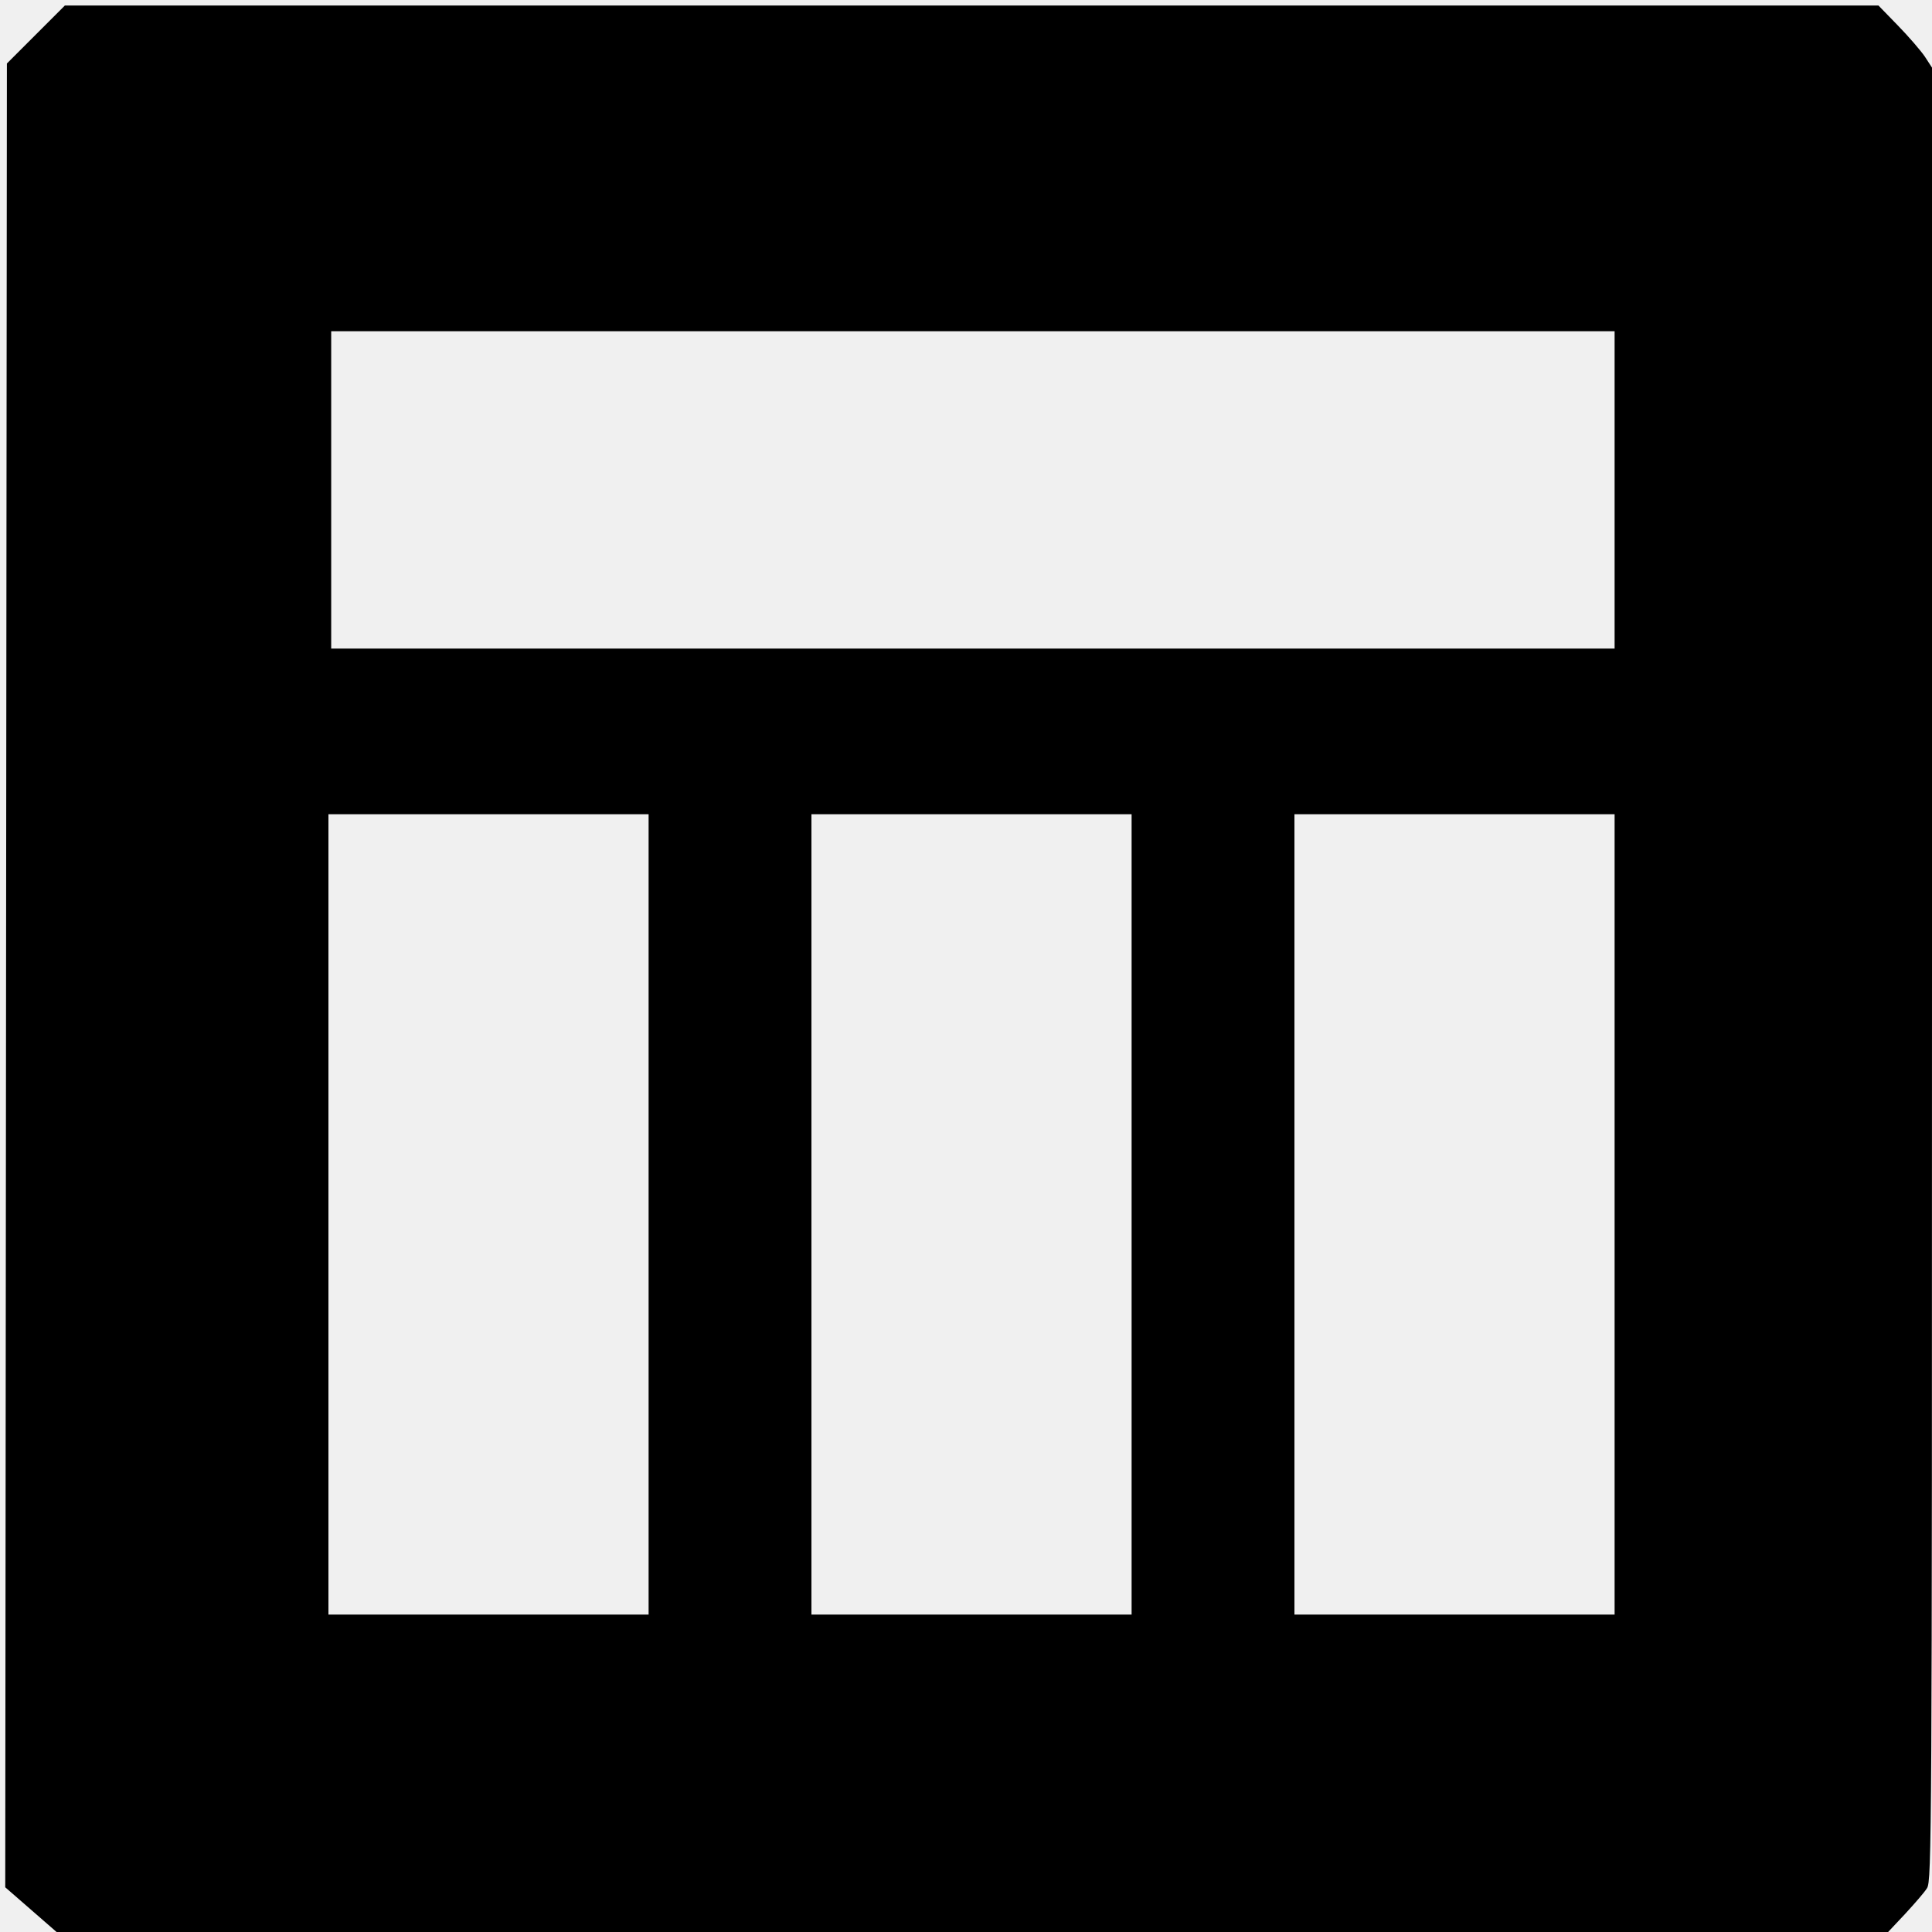
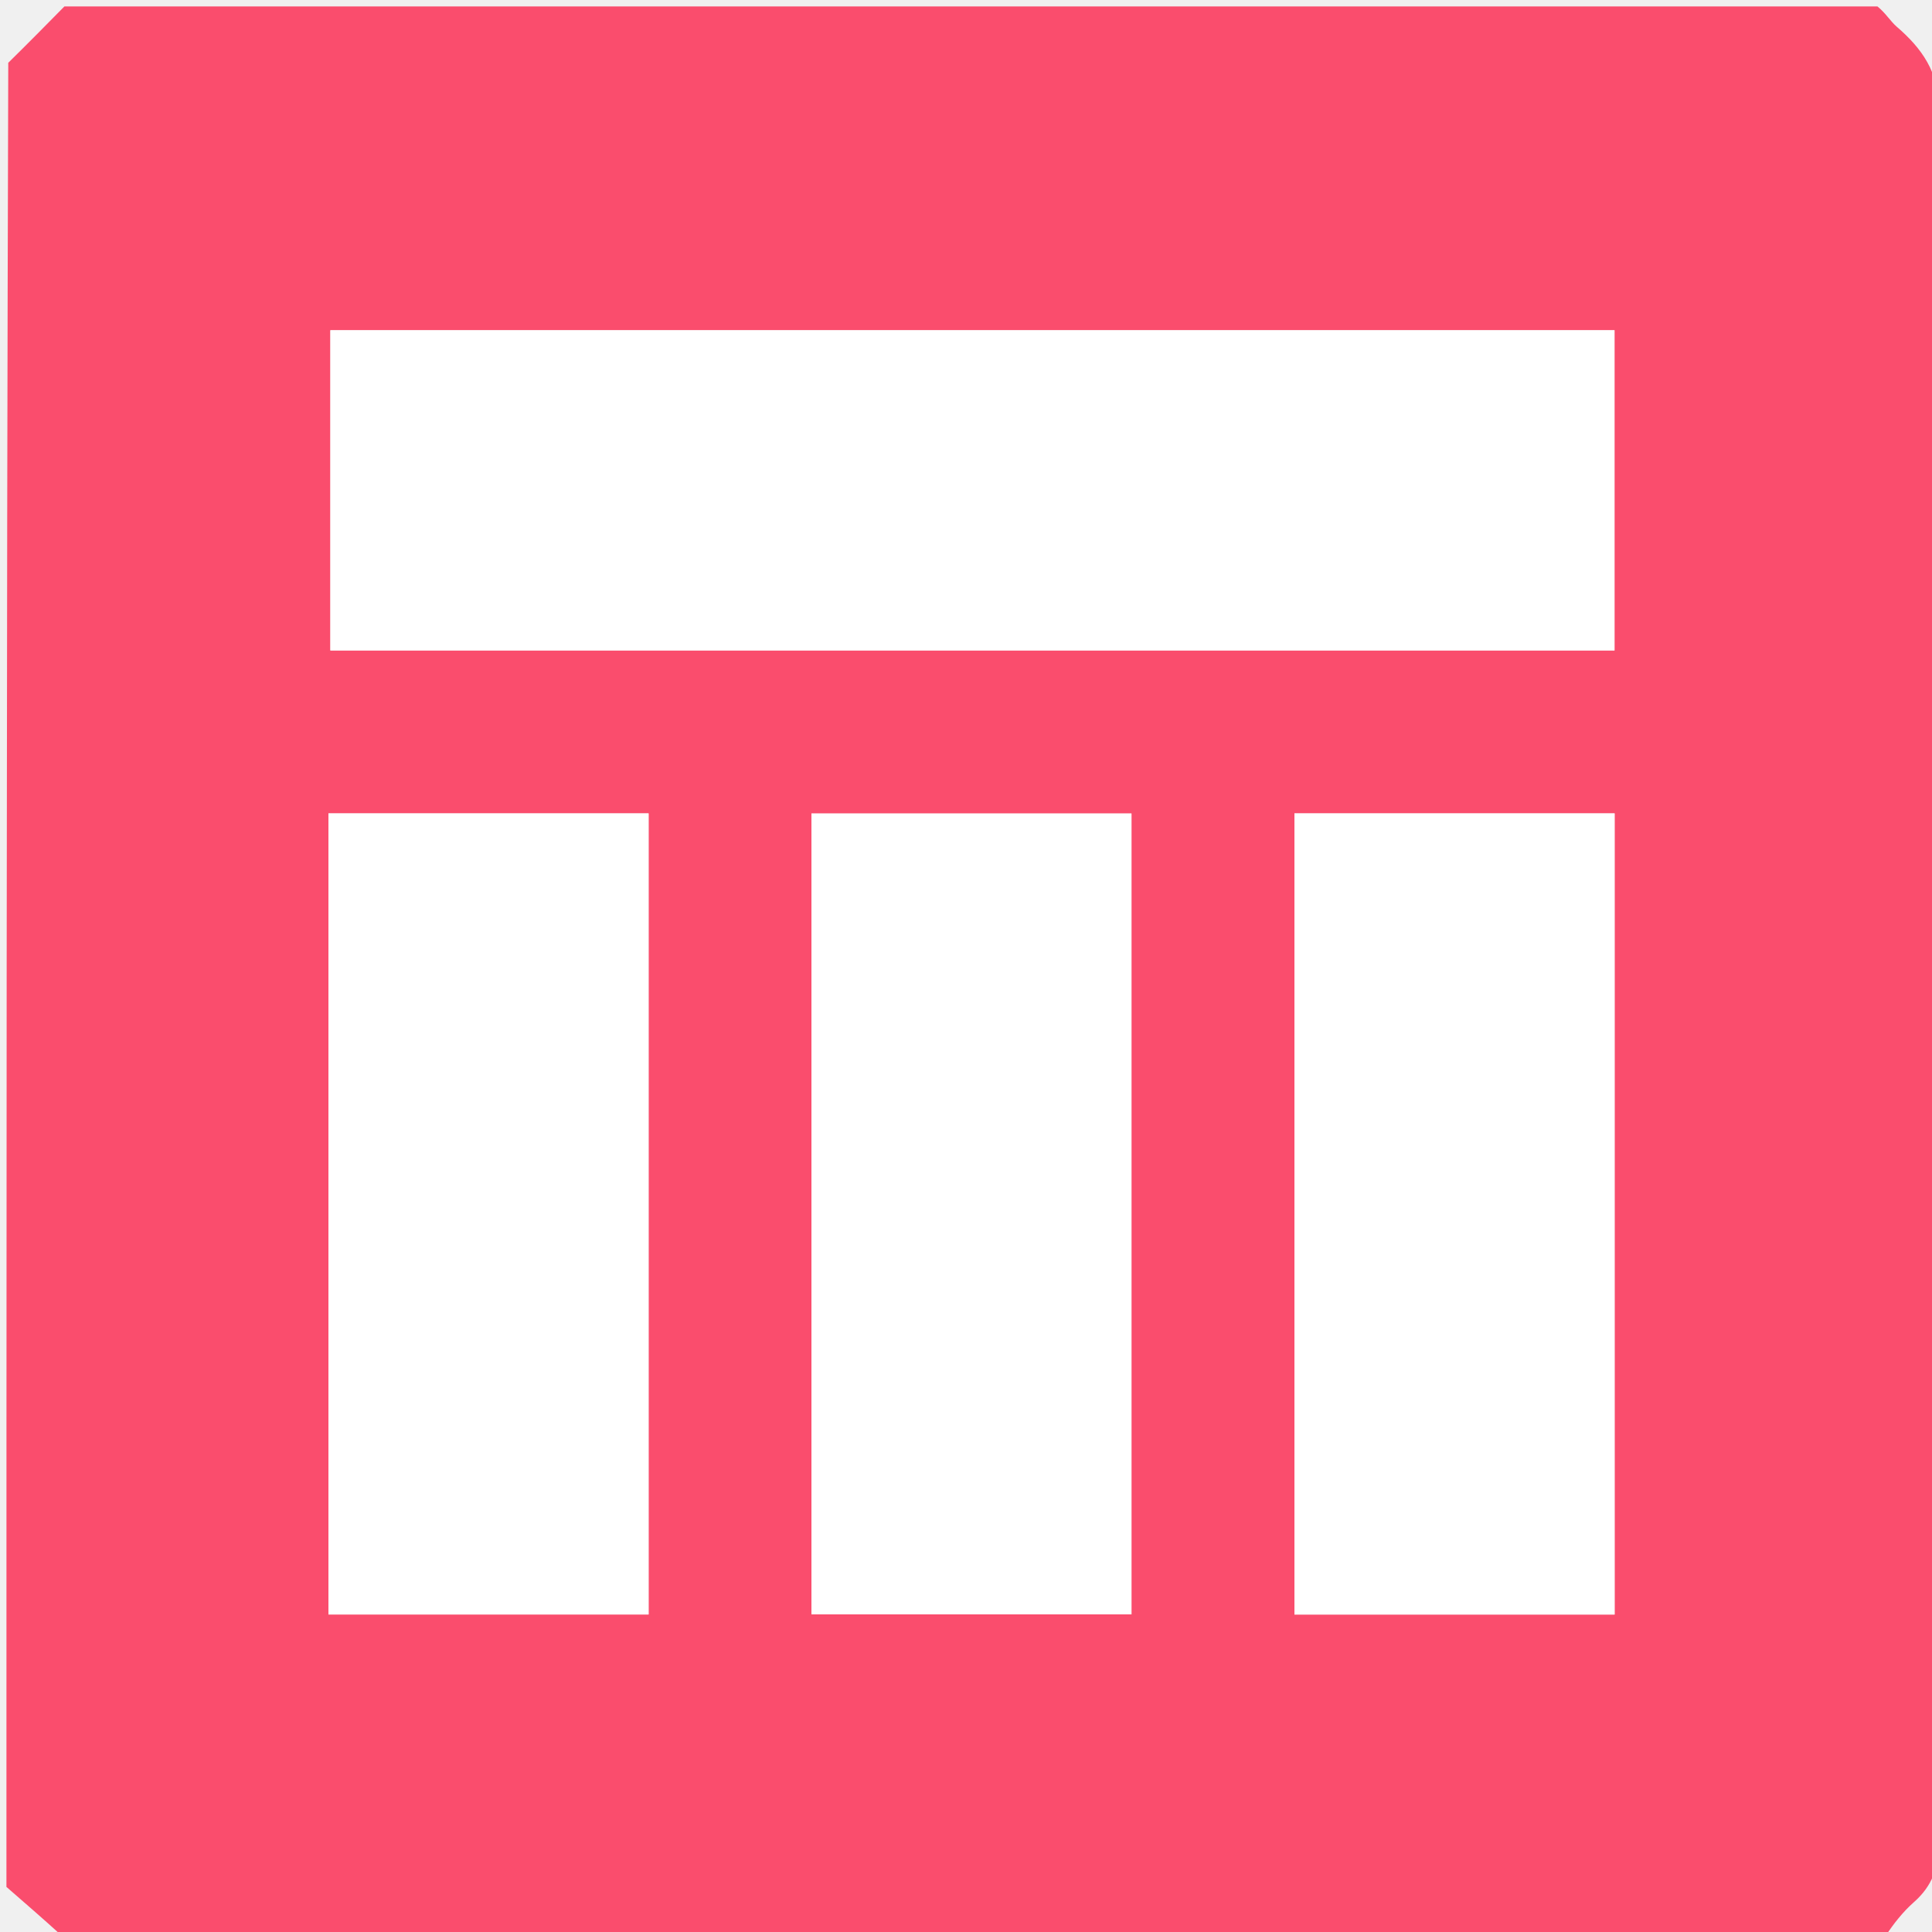
- <svg xmlns="http://www.w3.org/2000/svg" version="1.0" width="700pt" height="700pt" viewBox="0 0 700 700" preserveAspectRatio="xMidYMid meet">
-   <g transform="translate(0,700) scale(0.1,-0.1)" fill="#000000" stroke="none">
-     <path d="M130 6875 l-105 -105 -3 -3304 -3 -3304 93 -81 93 -81 3318 0 3318 0 62 66 c34 37 70 78 79 93 17 25 18 204 18 3311 l0 3285 -26 40 c-15 22 -59 73 -98 113 l-70 72 -3286 0 -3285 0 -105 -105z m5720 -1650 l0 -575 -2325 0 -2325 0 0 575 0 575 2325 0 2325 0 0 -575z m-3500 -2625 l0 -1450 -580 0 -580 0 0 1450 0 1450 580 0 580 0 0 -1450z m1750 0 l0 -1450 -580 0 -580 0 0 1450 0 1450 580 0 580 0 0 -1450z m1750 0 l0 -1450 -580 0 -580 0 0 1450 0 1450 580 0 580 0 0 -1450z" />
+ <svg xmlns="http://www.w3.org/2000/svg" version="1.0" viewBox="0 0 300 300" height="300" width="300">
+   <g fill="#FFFFFF">
+     <path fill="#FA4D6D" d="M291.531,1 C292.839,2.065 293.535,3.297 294.543,4.166 C298.43,7.518 301.069,11.227 301.064,16.794 C300.974,106.593 300.981,196.392 301.065,286.191 C301.069,289.982 300.011,292.873 297.207,295.351 C295.473,296.882 294.02,298.729 292.72,300.718 C198.646,301 104.292,301 9.748,300.718 C6.706,297.957 3.853,295.479 1,293 C1,198.646 1,104.292 1.283,9.749 C4.378,6.707 7.189,3.853 10,1 C103.688,1 197.375,1 291.531,1 M78.5,101 C135.891,101 193.282,101 250.7,101 C250.7,84.055 250.7,67.669 250.7,51.278 C184.043,51.278 117.686,51.278 51.3,51.278 C51.3,67.944 51.3,84.33 51.3,101 C60.231,101 68.866,101 78.5,101 M51,151.5 C51,184.564 51,217.627 51,250.698 C67.958,250.698 84.34,250.698 100.713,250.698 C100.713,209.034 100.713,167.672 100.713,126.302 C84.043,126.302 67.661,126.302 51,126.302 C51,134.567 51,142.534 51,151.5 M126,198.5 C126,215.911 126,233.322 126,250.679 C142.997,250.679 159.379,250.679 175.694,250.679 C175.694,208.995 175.694,167.634 175.694,126.321 C159.004,126.321 142.621,126.321 126,126.321 C126,150.261 126,173.88 126,198.5 M201,141.503 C201,177.897 201,214.291 201,250.701 C217.952,250.701 234.334,250.701 250.716,250.701 C250.716,209.039 250.716,167.677 250.716,126.3 C234.048,126.3 217.665,126.3 201,126.3 C201,131.233 201,135.869 201,141.503 z" />
+     <path d="M78,101 C68.866,101 60.231,101 51.3,101 C51.3,84.33 51.3,67.944 51.3,51.278 C117.686,51.278 184.043,51.278 250.7,51.278 C250.7,67.669 250.7,84.055 250.7,101 C193.282,101 135.891,101 78,101 z" />
+     <path d="M51,151 C51,142.534 51,134.567 51,126.302 C67.661,126.302 84.043,126.302 100.713,126.302 C100.713,167.672 100.713,209.034 100.713,250.698 C84.34,250.698 67.958,250.698 51,250.698 C51,217.627 51,184.564 51,151 z" />
+     <path d="M126,198 C126,173.88 126,150.261 126,126.321 C142.621,126.321 159.004,126.321 175.694,126.321 C175.694,167.634 175.694,208.995 175.694,250.679 C159.379,250.679 142.997,250.679 126,250.679 C126,233.322 126,215.911 126,198 z" />
+     <path d="M201,141.004 C201,135.869 201,131.233 201,126.3 C217.665,126.3 234.048,126.3 250.716,126.3 C250.716,167.677 250.716,209.039 250.716,250.701 C234.334,250.701 217.952,250.701 201,250.701 C201,214.291 201,177.897 201,141.004 z" />
  </g>
</svg>
